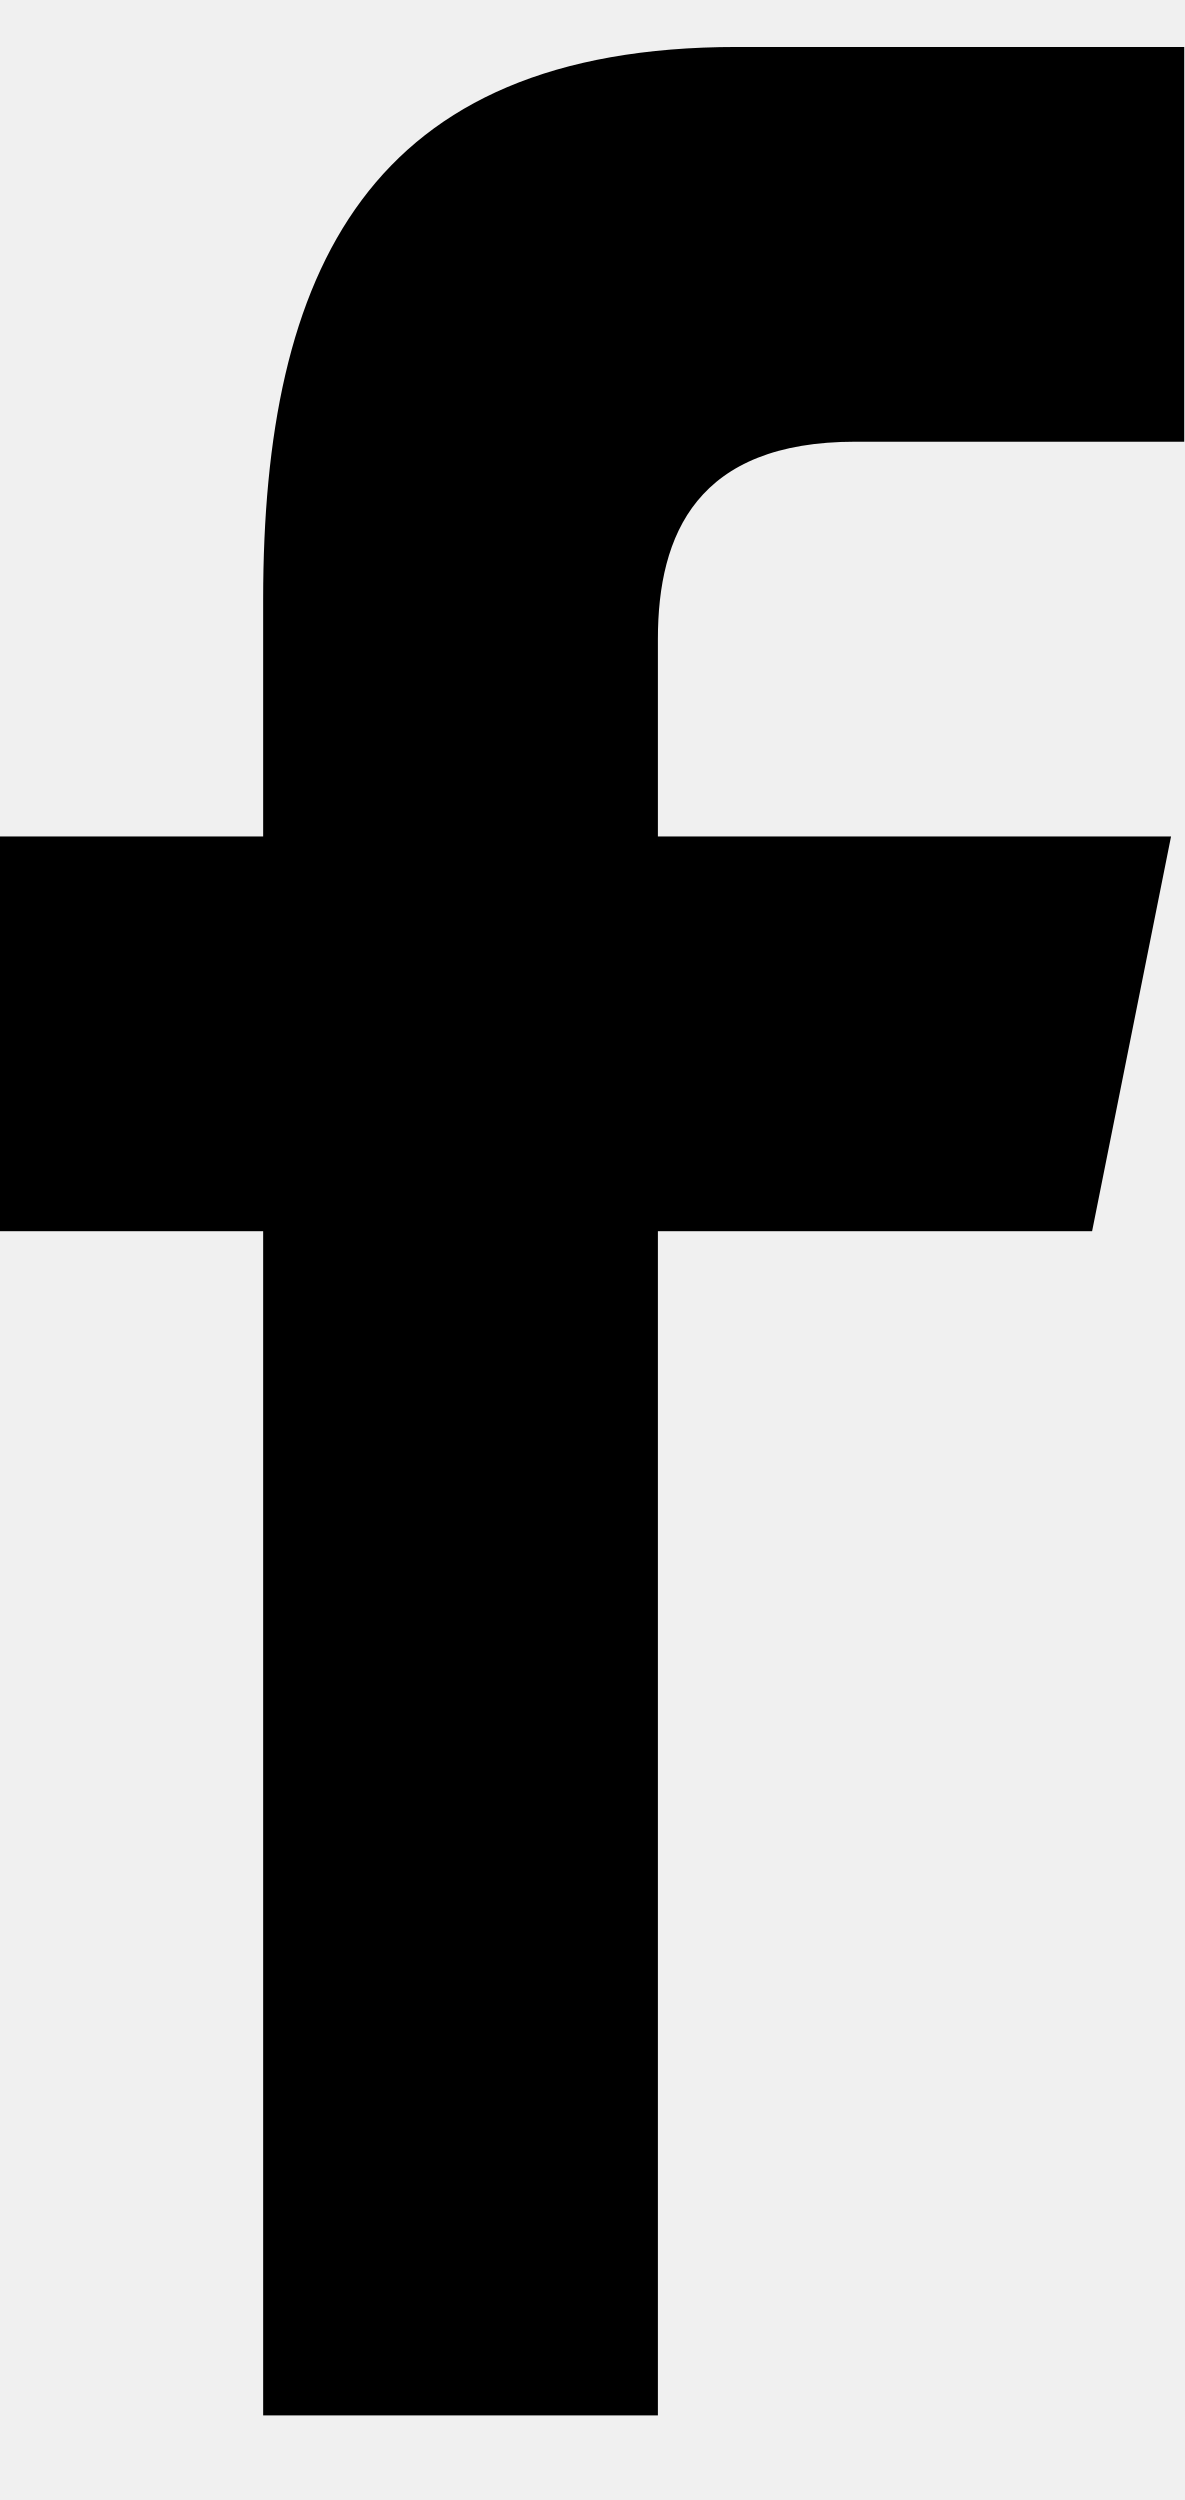
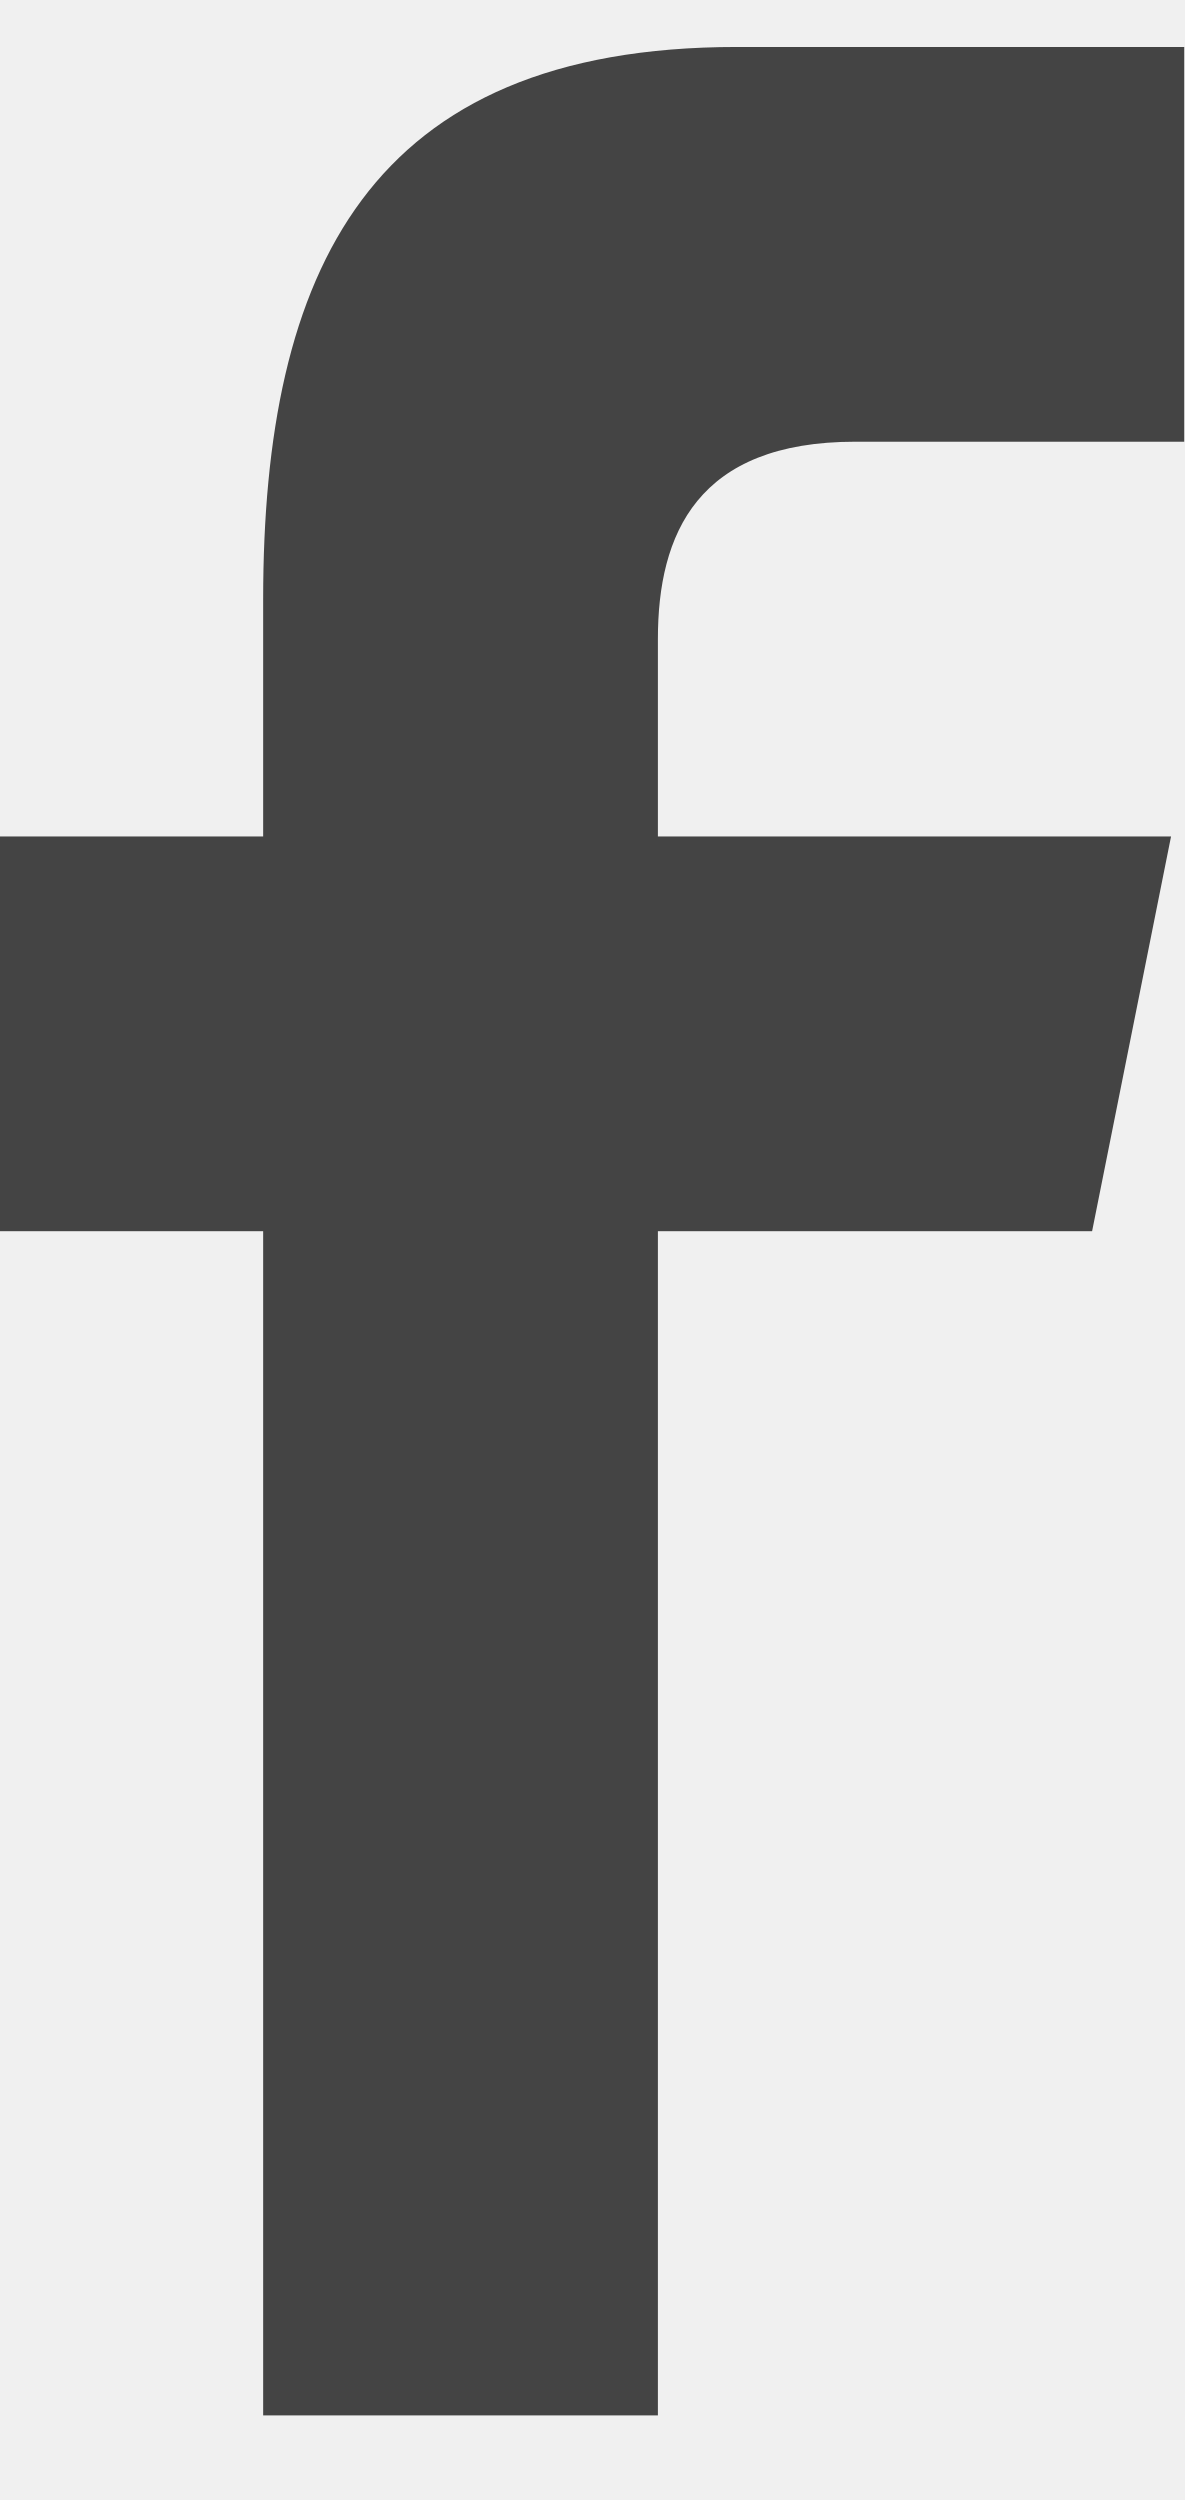
<svg xmlns="http://www.w3.org/2000/svg" width="9" height="19" viewBox="0 0 9 19" fill="none">
  <g clip-path="url(#clip0_11534_7022)">
    <g clip-path="url(#clip1_11534_7022)">
-       <path d="M6.5 3.357H9V0.357H5.6C2.8 0.357 2 2.057 2 4.557V6.357H0V9.357H2V18.357H5V9.357H8.3L8.9 6.357H5V4.857C5 4.057 5.3 3.357 6.5 3.357Z" fill="black" />
+       <path d="M6.5 3.357H9V0.357H5.6C2.8 0.357 2 2.057 2 4.557V6.357H0V9.357H2V18.357H5V9.357H8.3L8.9 6.357H5V4.857C5 4.057 5.3 3.357 6.5 3.357Z" fill="#444444" />
    </g>
  </g>
  <defs>
    <clipPath id="clip0_11534_7022">
      <rect width="9" height="18" fill="white" transform="translate(9 18.3569) rotate(-180)" />
    </clipPath>
    <clipPath id="clip1_11534_7022">
      <rect width="9" height="18" fill="white" transform="translate(0 0.356934)" />
    </clipPath>
  </defs>
</svg>
